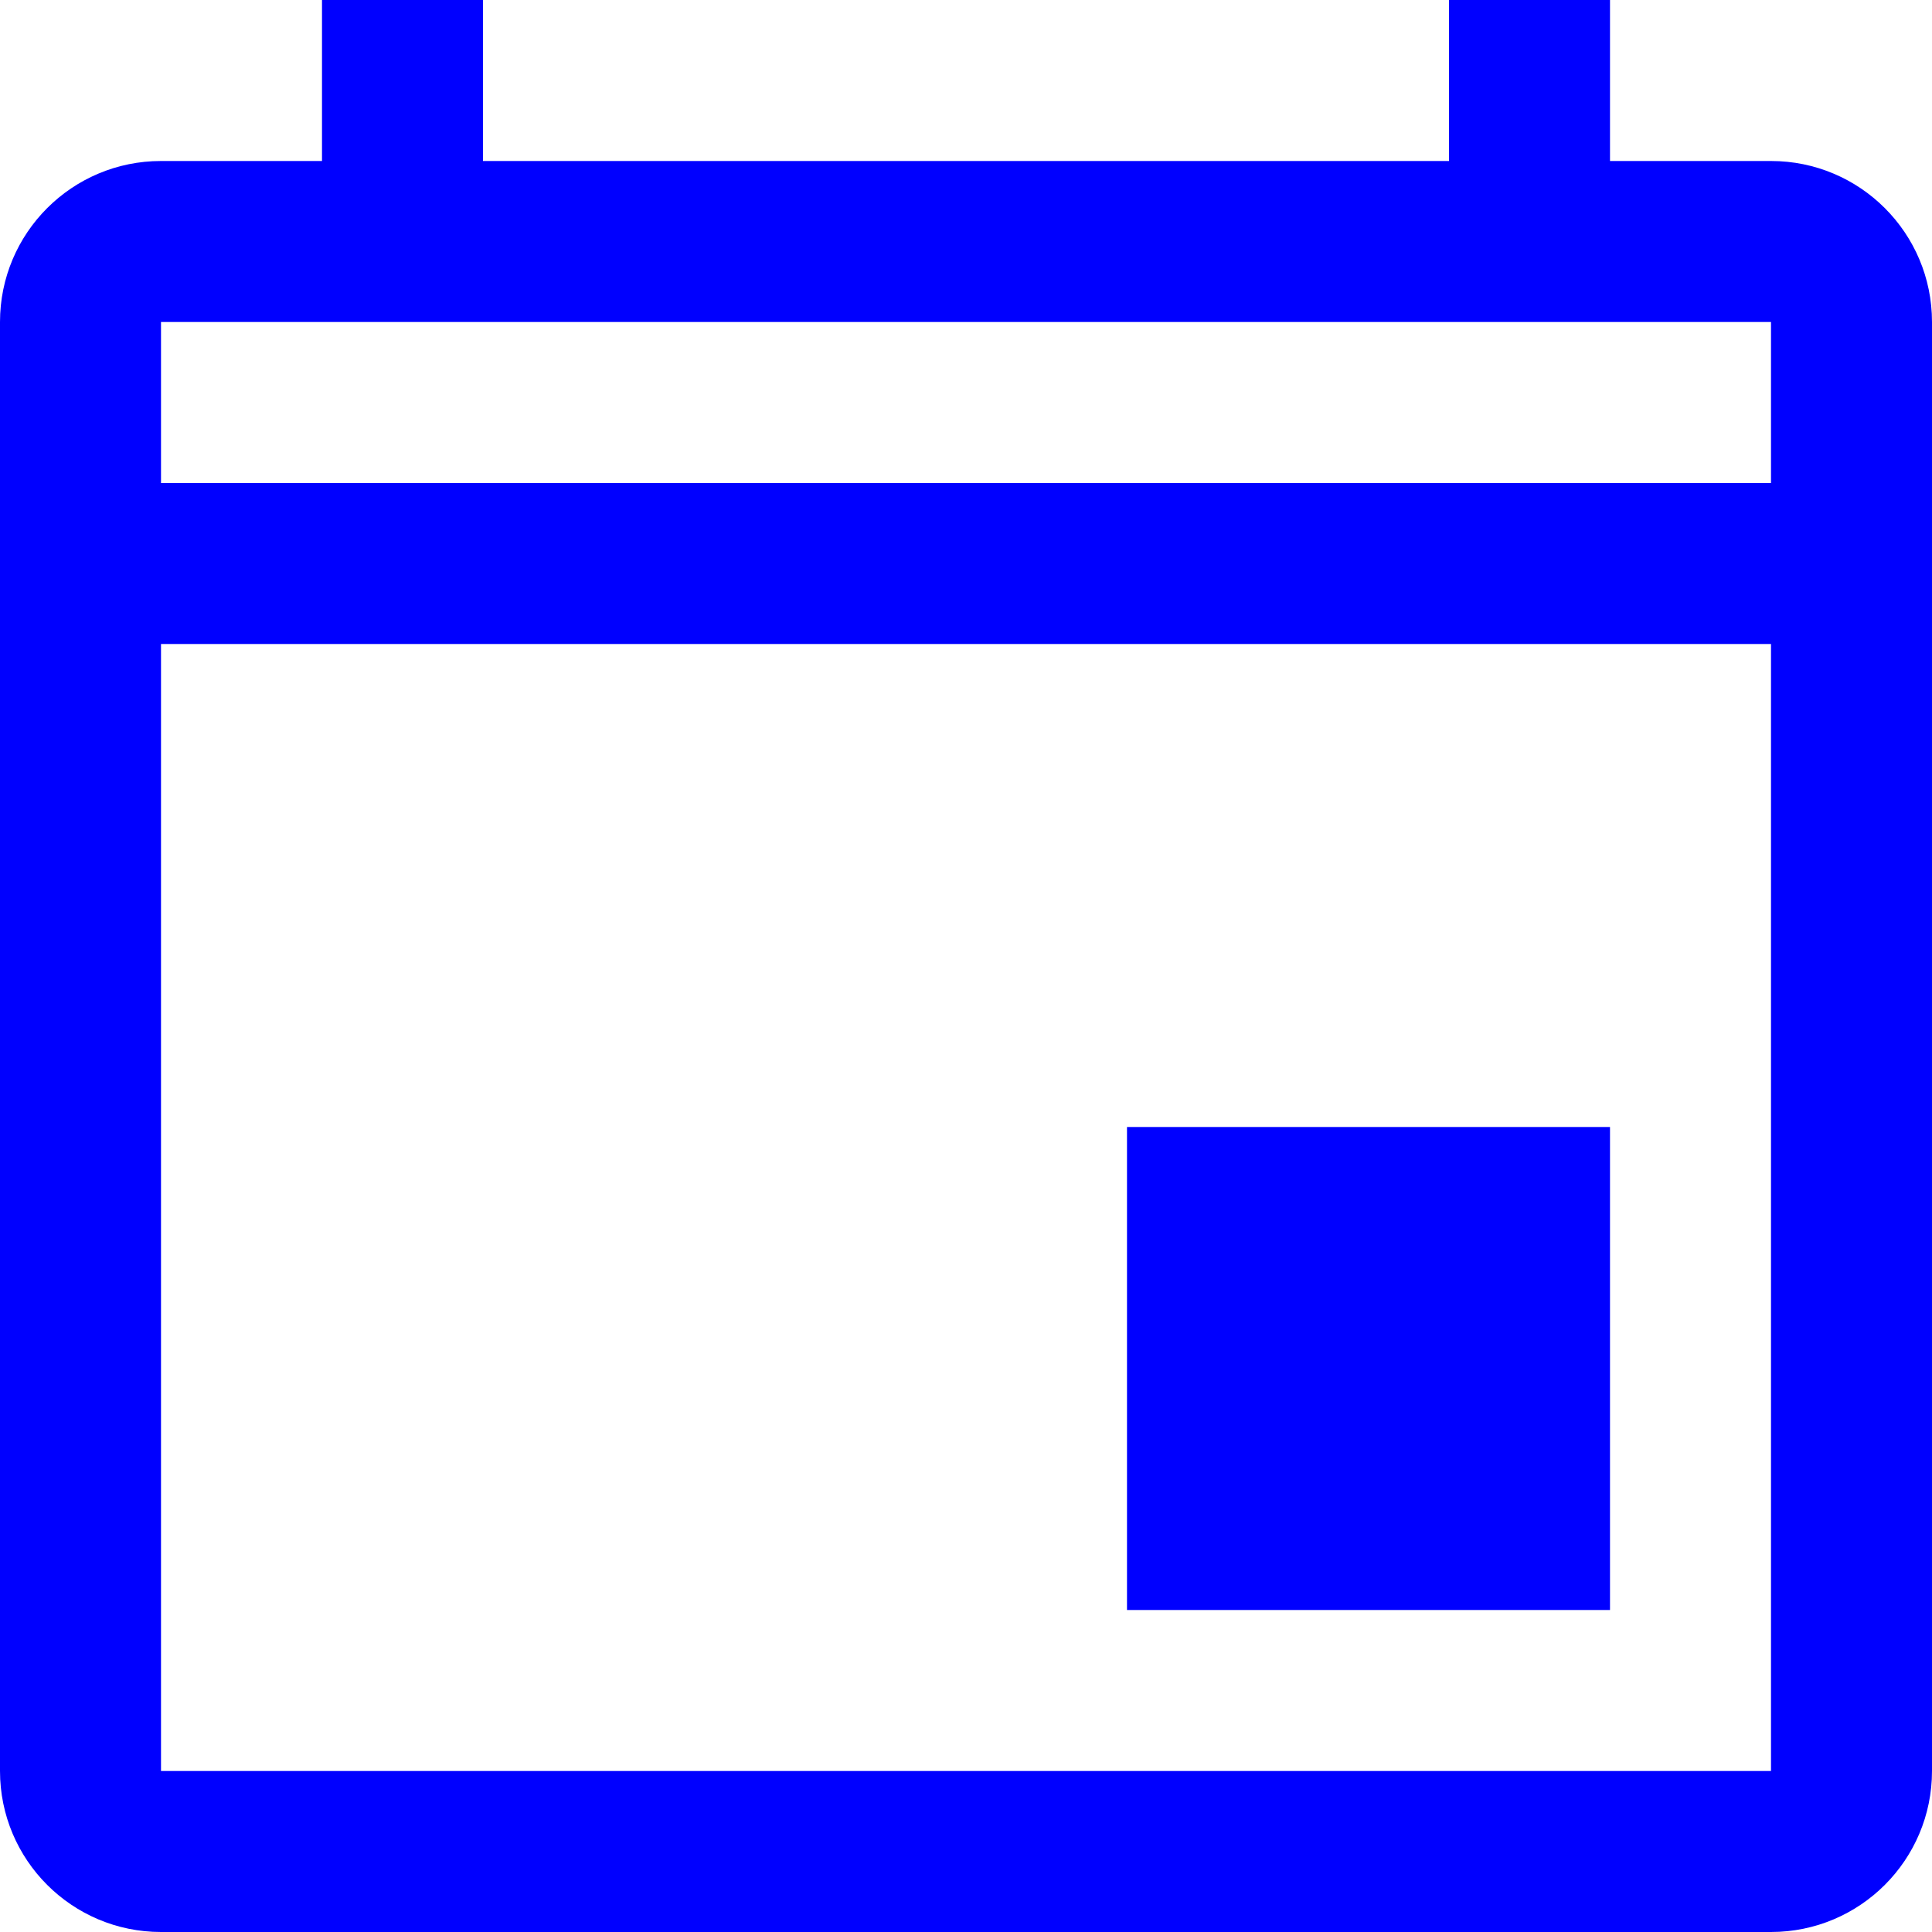
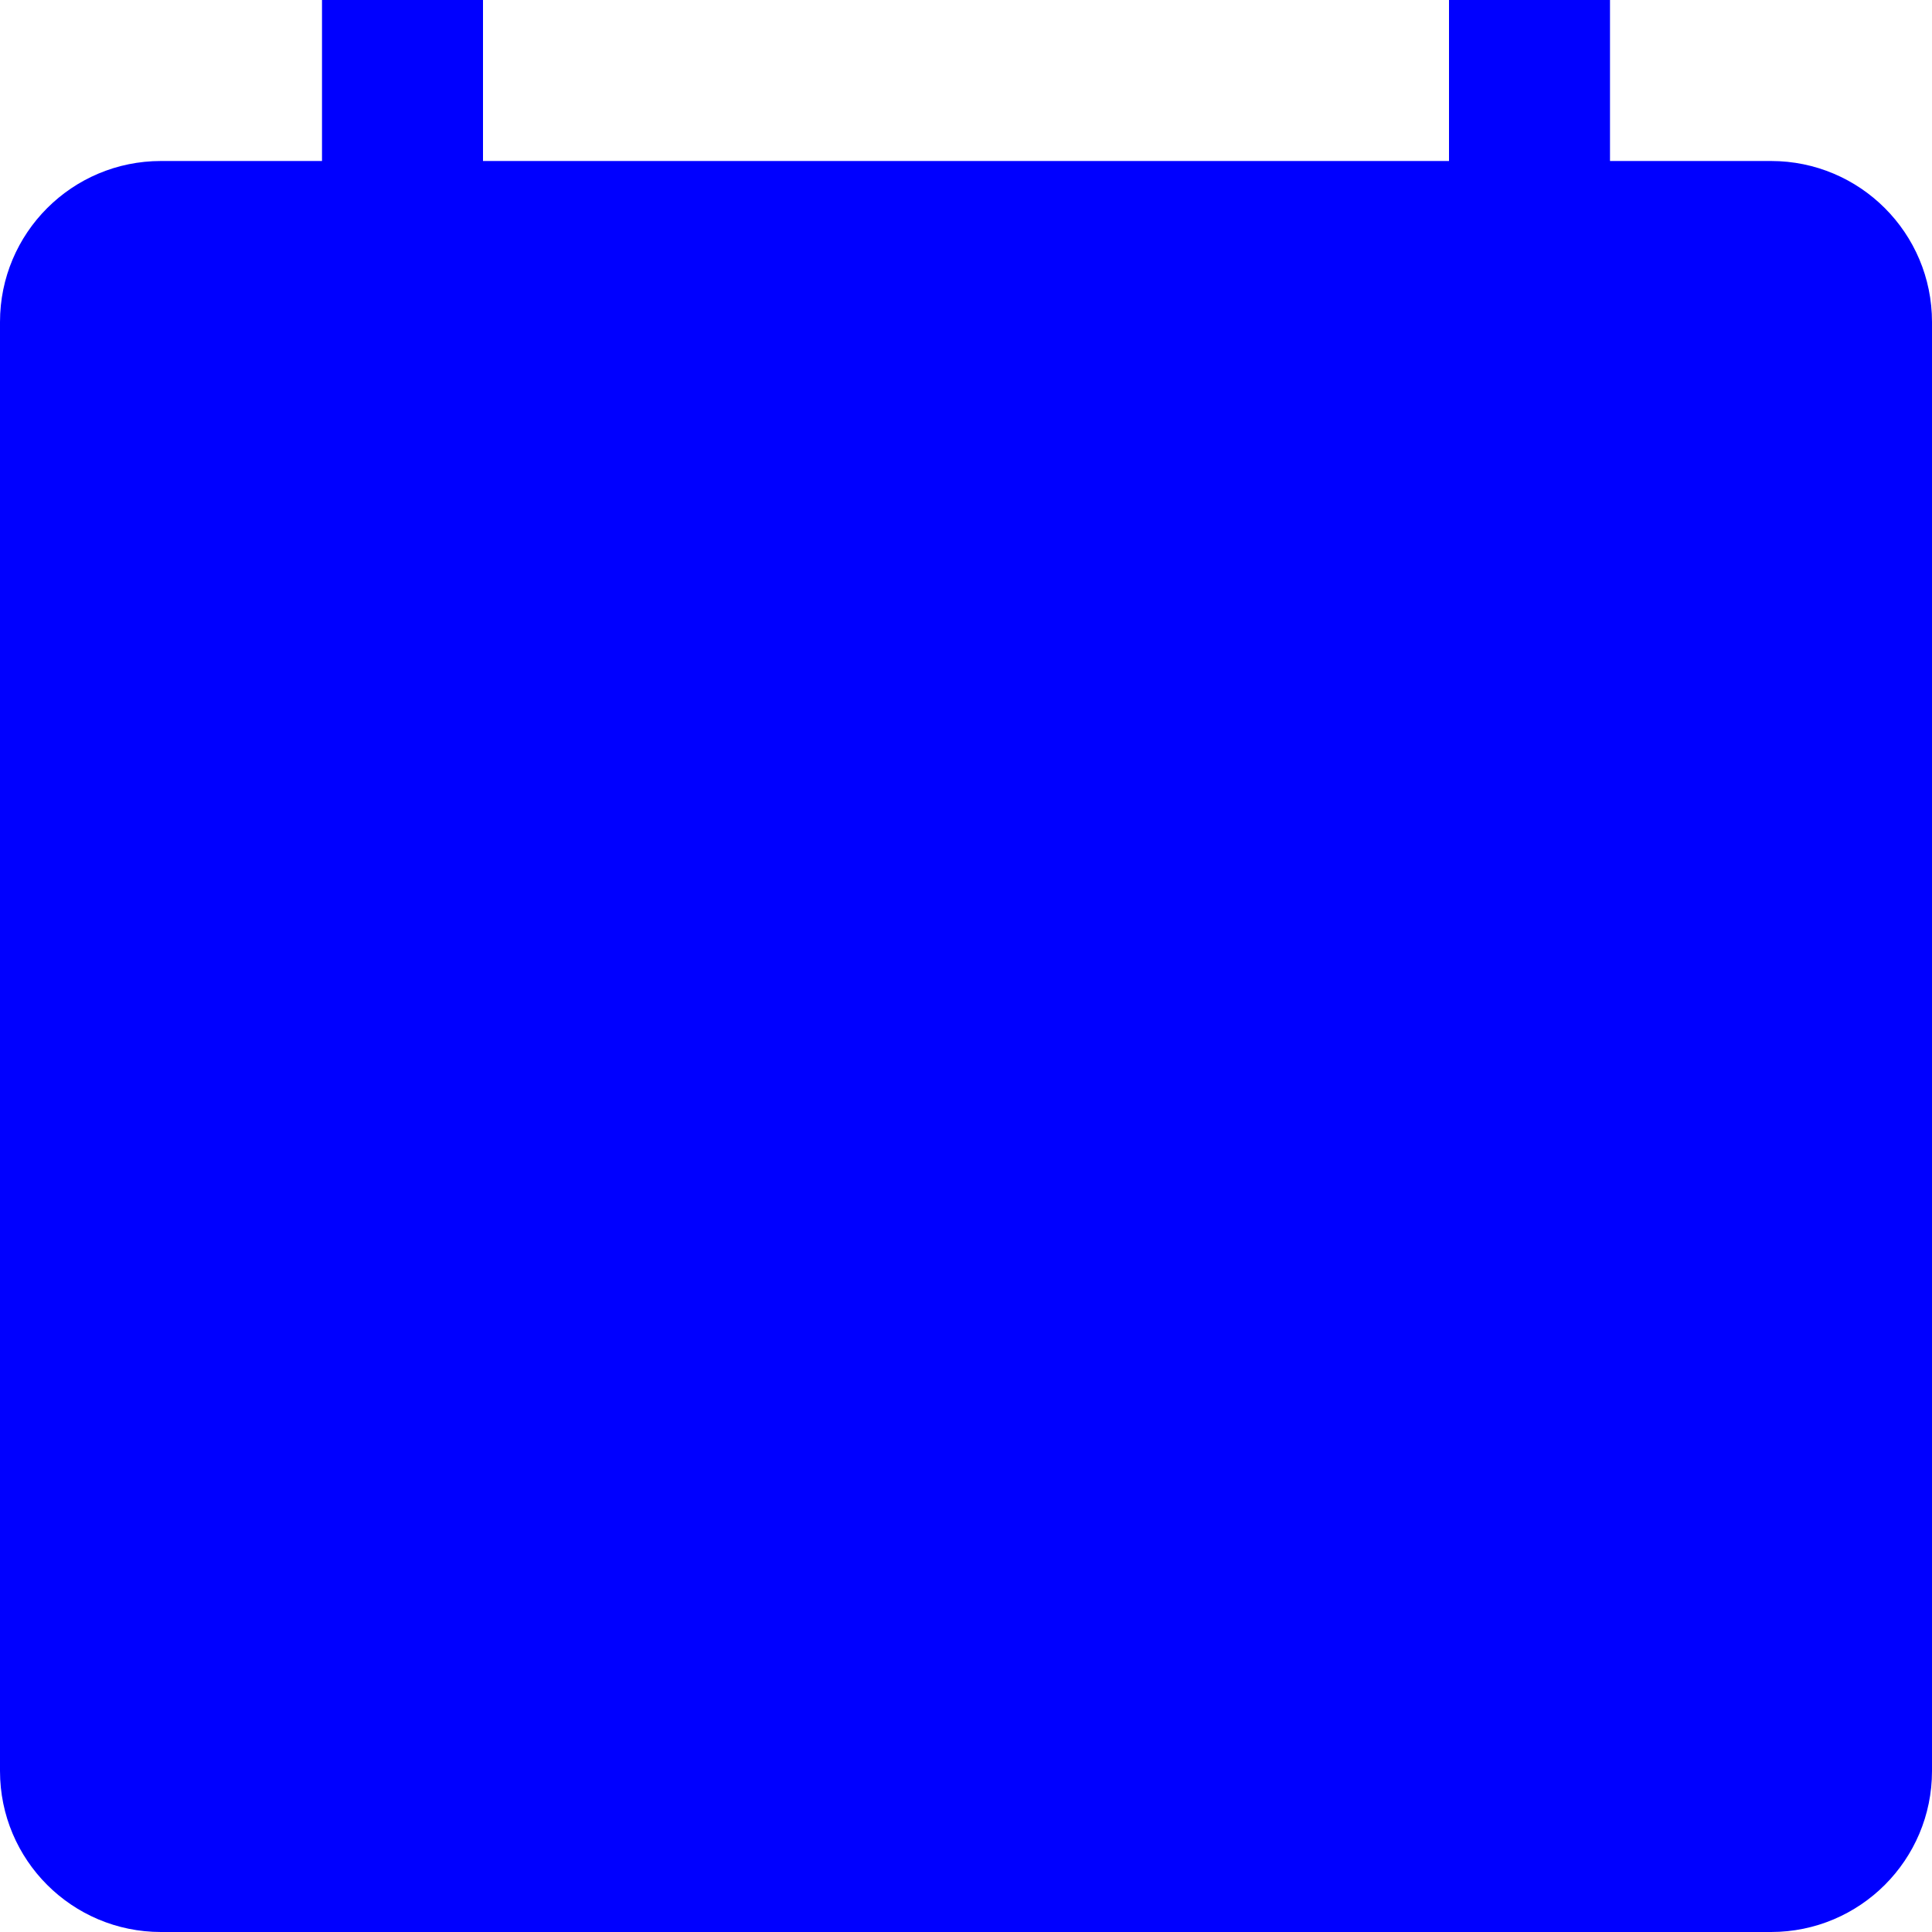
<svg xmlns="http://www.w3.org/2000/svg" width="24" height="24" viewBox="0 0 24 24" fill="none">
  <path d="M14 14H20V20H14V14Z" fill="#0000FF" />
-   <path fill-rule="evenodd" clip-rule="evenodd" d="M22 2H20V0H18V2H6V0H4V2H2C0.895 2 0 2.895 0 4V22C0 23.105 0.895 24 2 24H22C23.105 24 24 23.105 24 22V4C24 2.895 23.105 2 22 2ZM22 8H2V22H22V8ZM22 4H2V6H22V4Z" fill="#0000FF" />
+   <path fillRule="evenodd" clipRule="evenodd" d="M22 2H20V0H18V2H6V0H4V2H2C0.895 2 0 2.895 0 4V22C0 23.105 0.895 24 2 24H22C23.105 24 24 23.105 24 22V4C24 2.895 23.105 2 22 2ZM22 8H2V22H22V8ZM22 4H2V6H22V4Z" fill="#0000FF" />
</svg>
